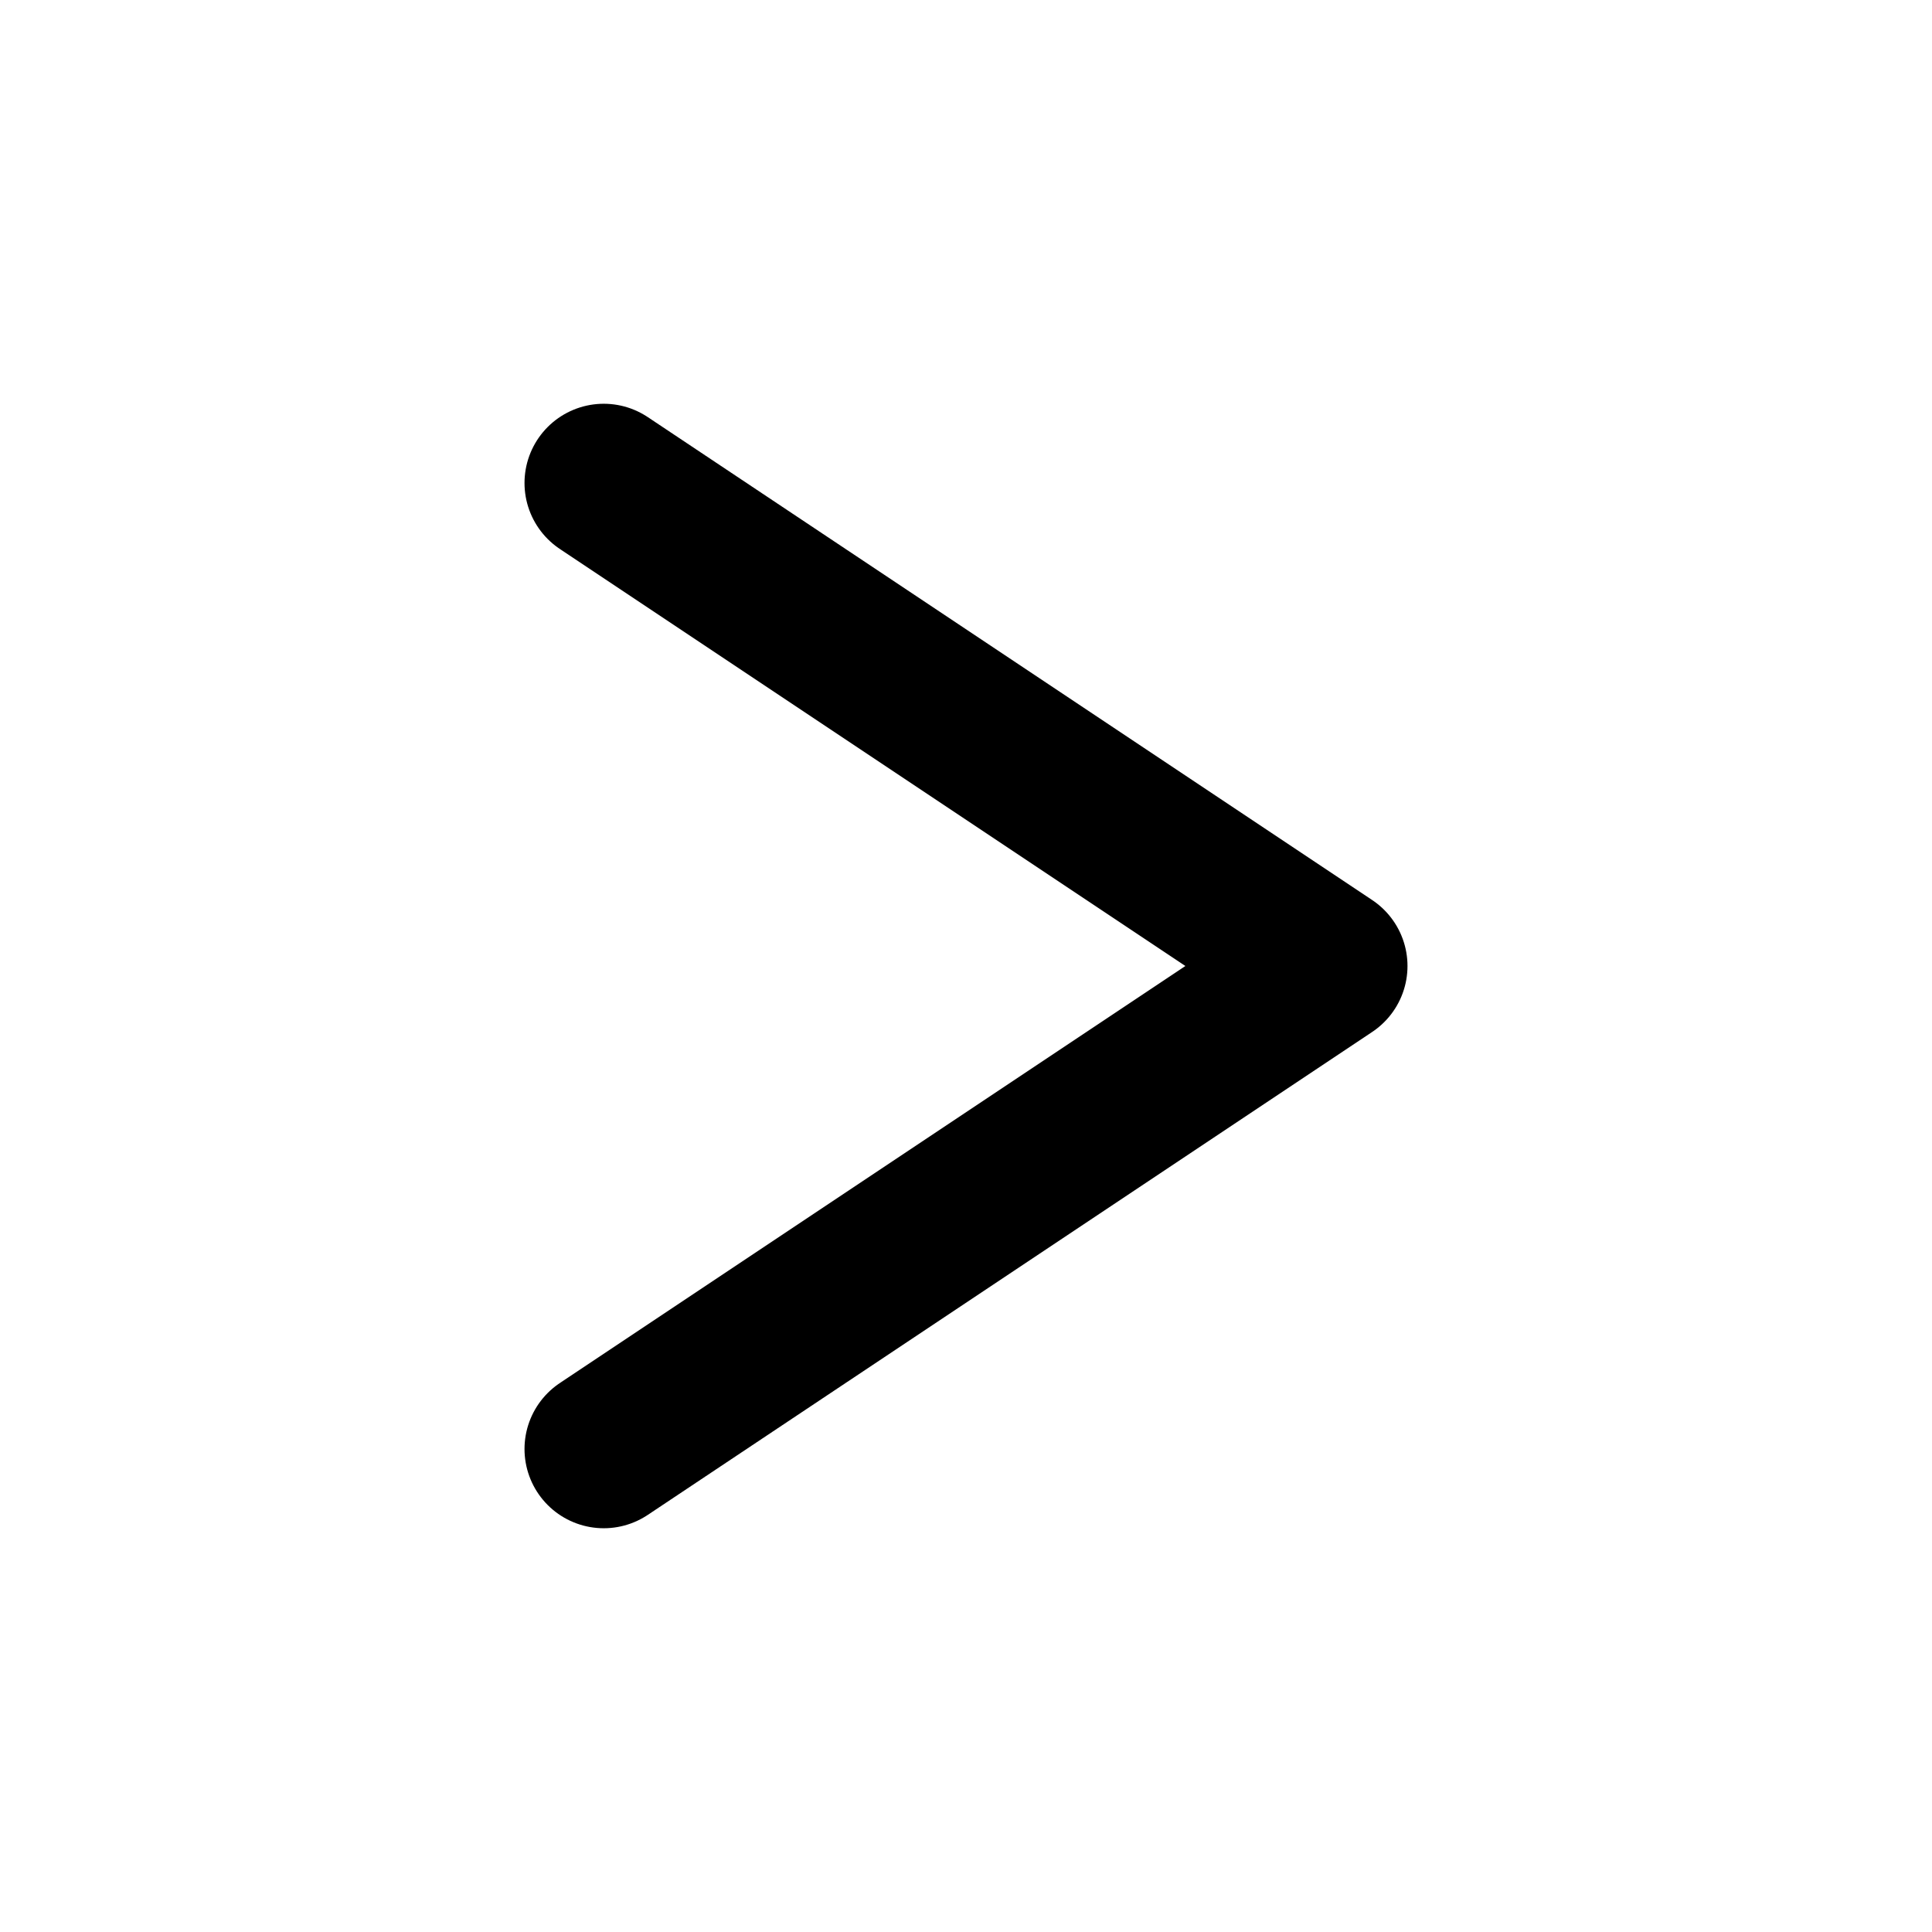
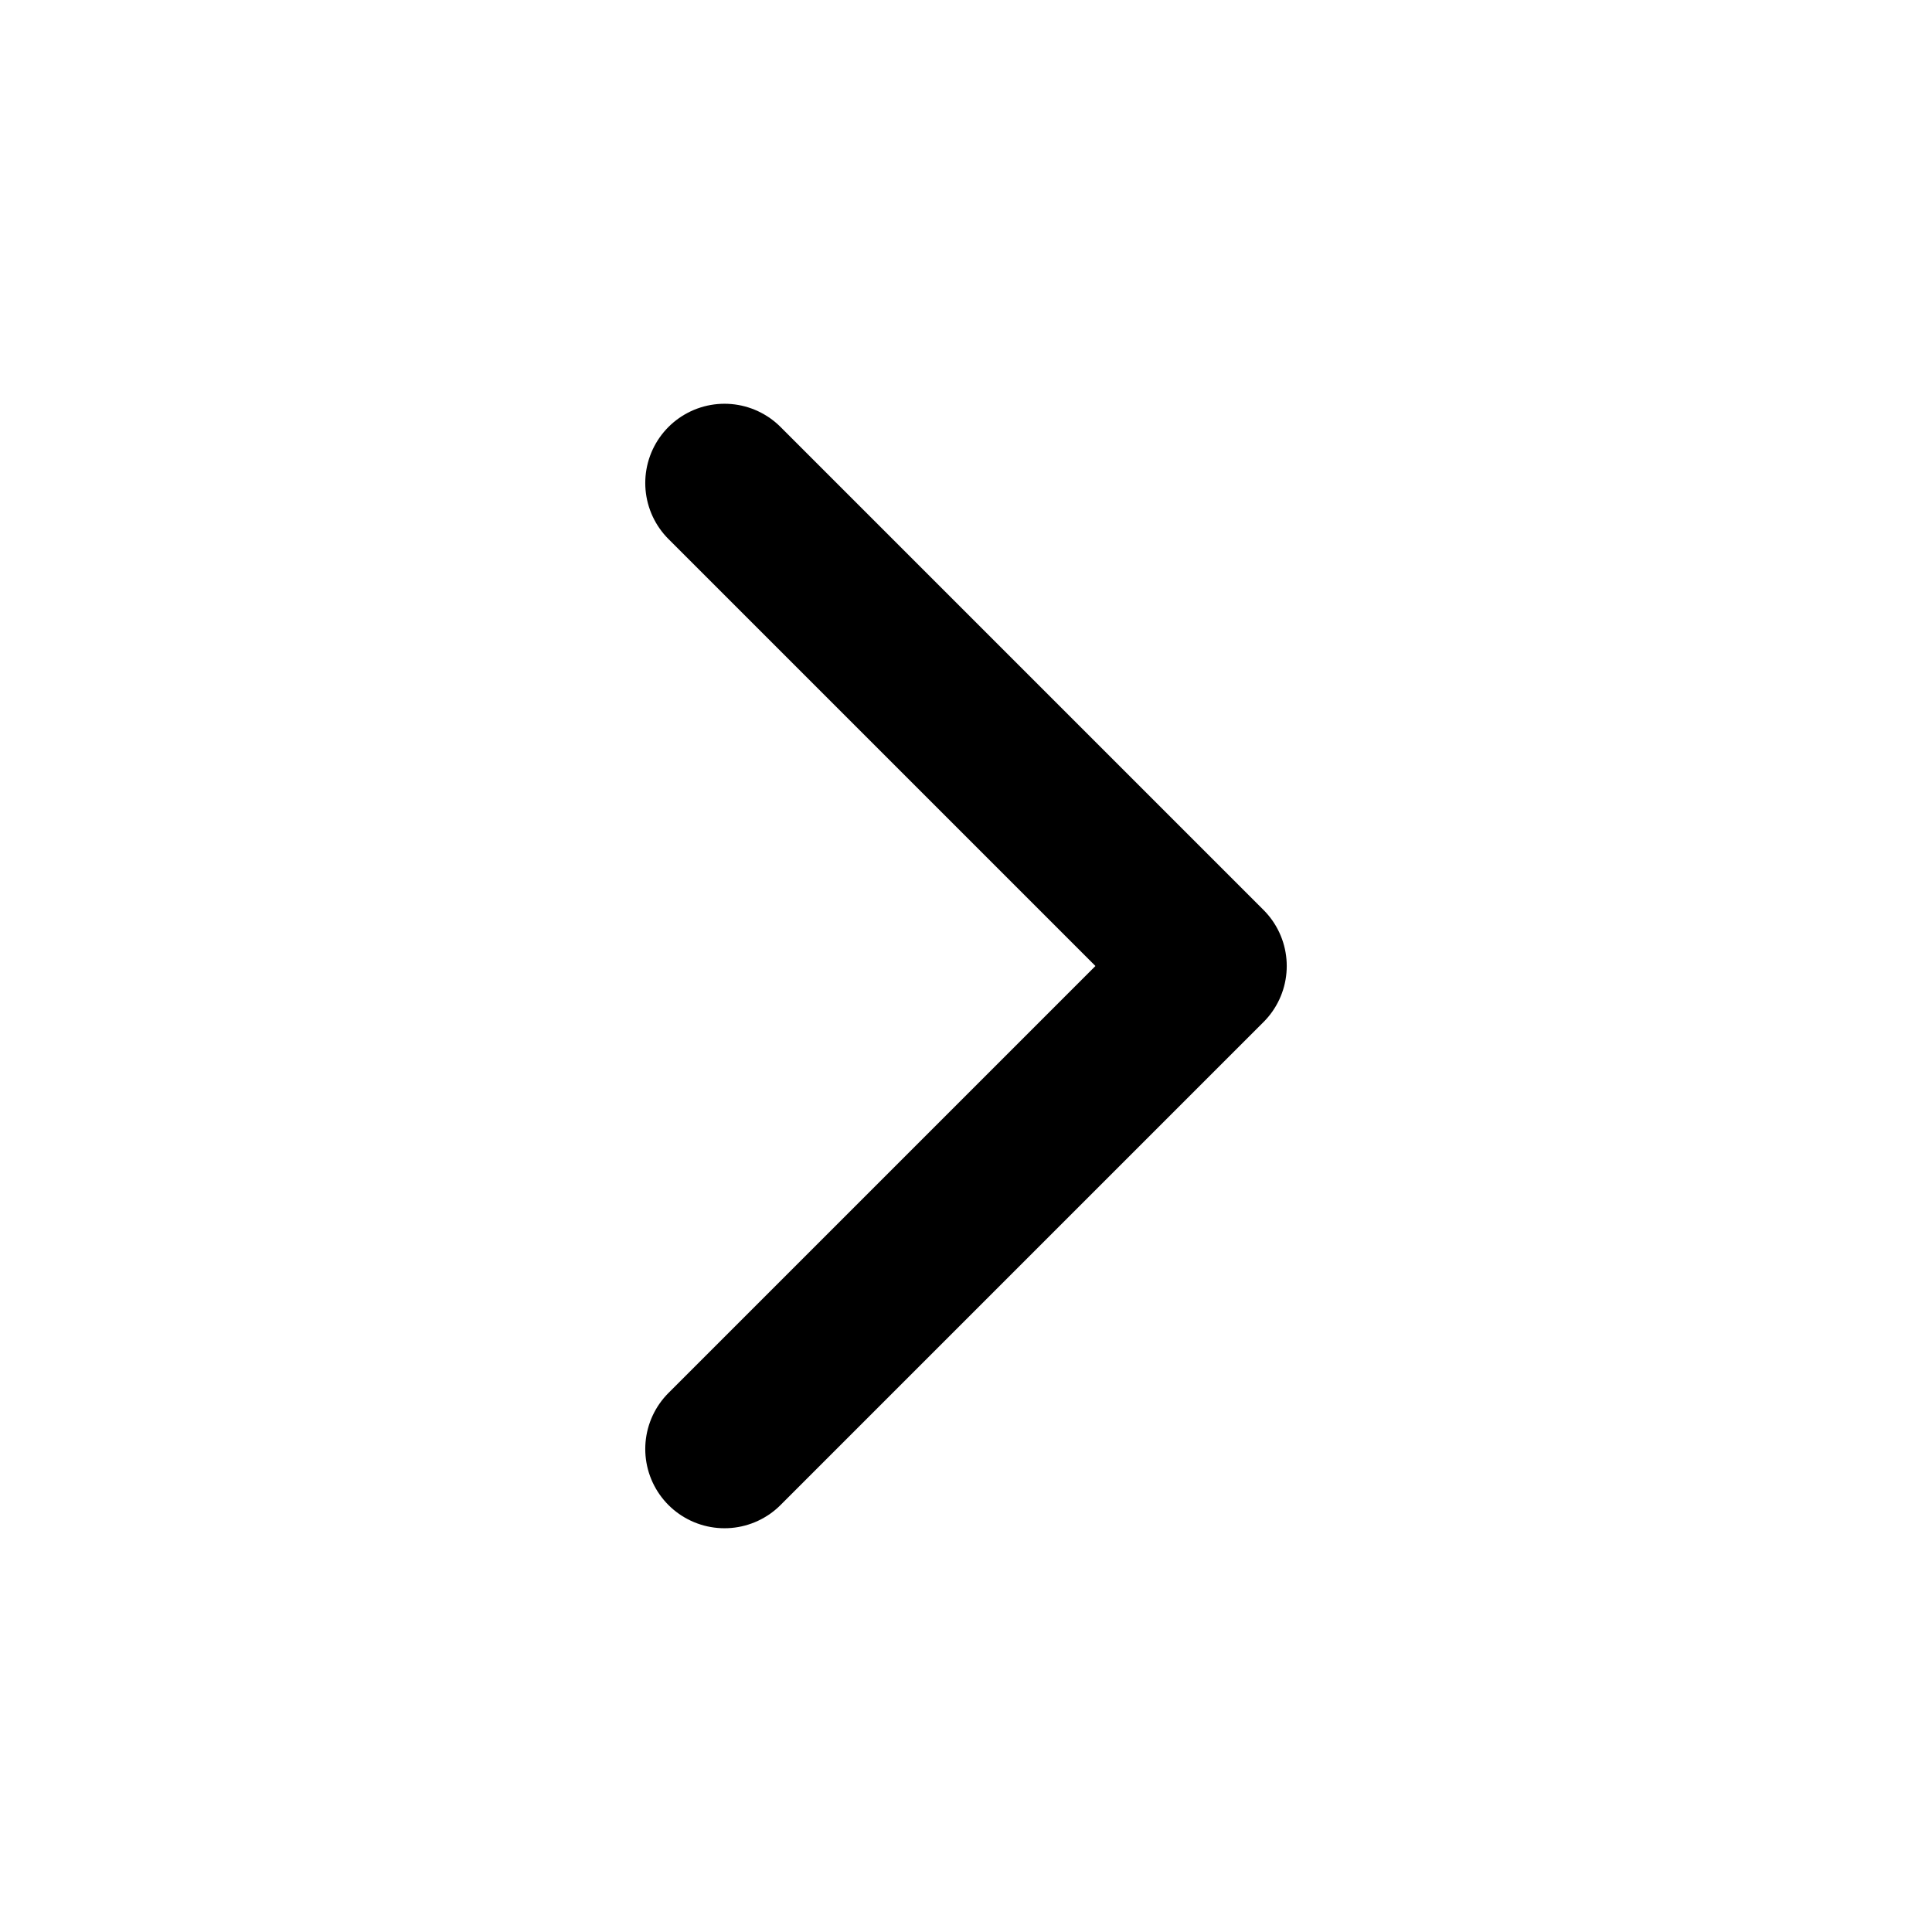
<svg xmlns="http://www.w3.org/2000/svg" viewBox="0 0 512 512">
-   <path d="M160 128 L352 256 L160 384" fill="none" stroke="currentColor" stroke-width="42" stroke-linecap="round" stroke-linejoin="round" />
+   <path d="M192 128 L320 256 L192 384" fill="none" stroke="currentColor" stroke-width="42" stroke-linecap="round" stroke-linejoin="round" />
</svg>
